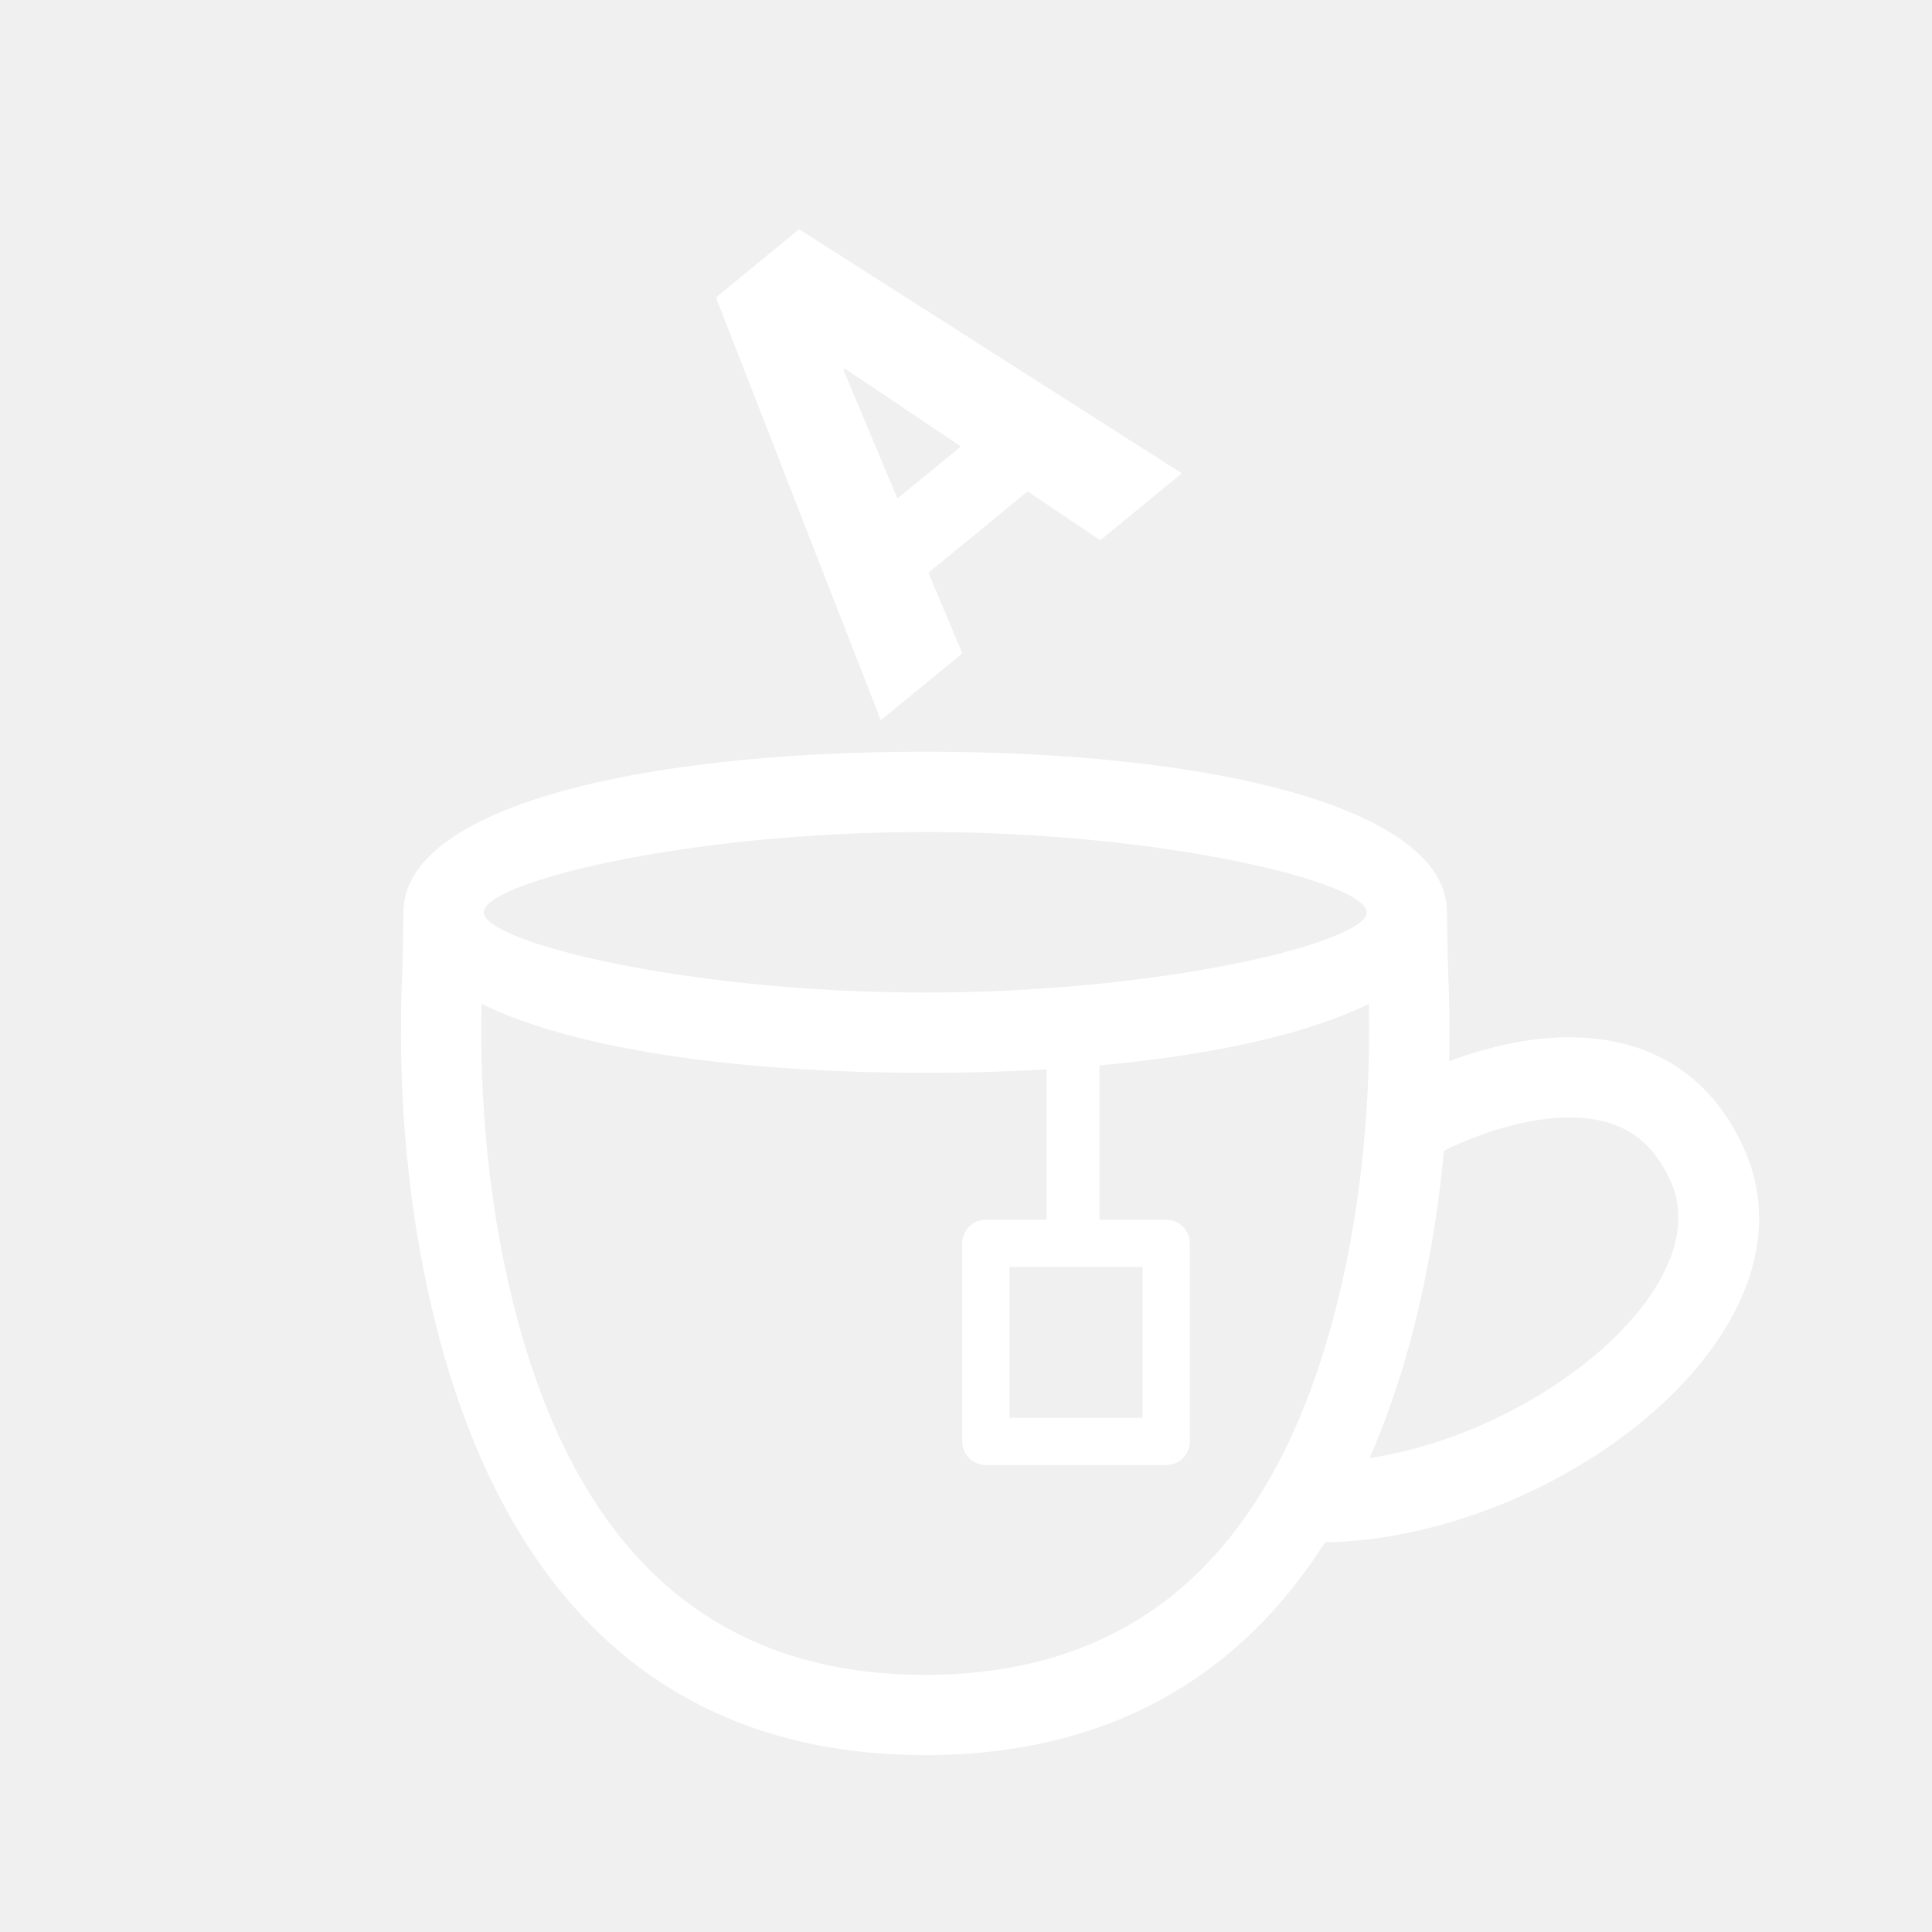
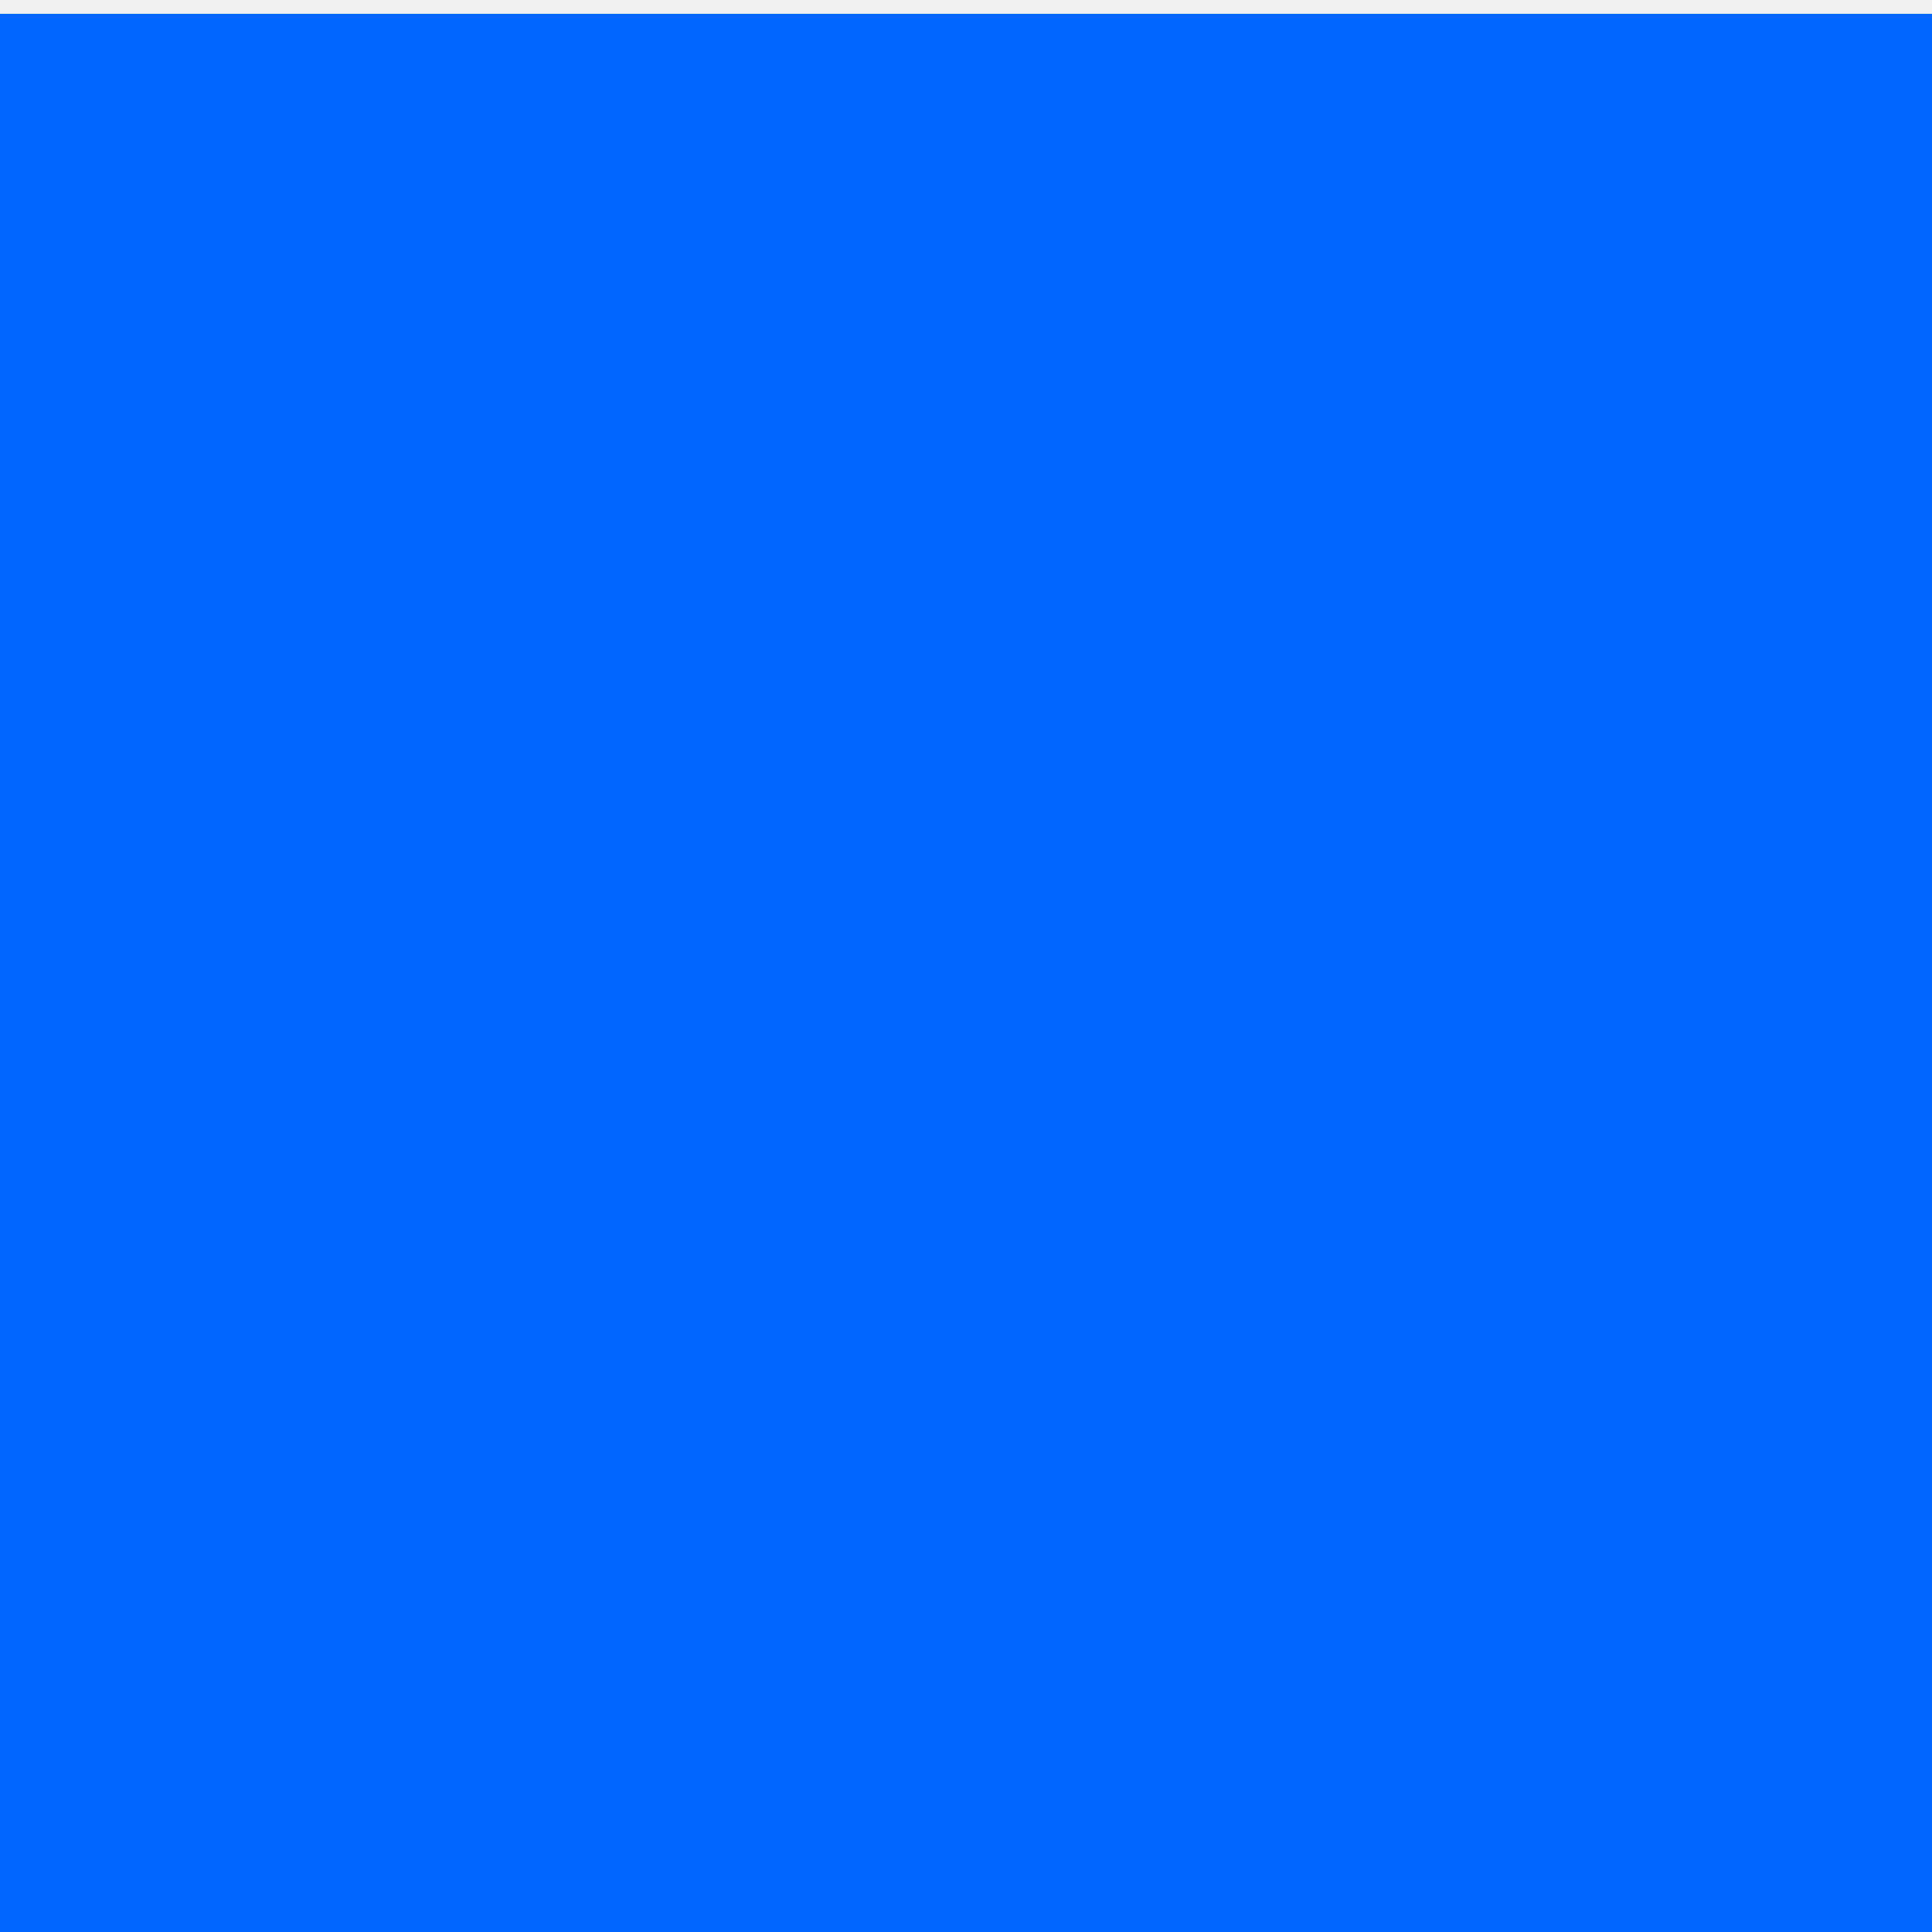
- <svg xmlns="http://www.w3.org/2000/svg" height="512" version="1.1" viewBox="0 0 512 512" width="512" id="svg2">
+ <svg xmlns="http://www.w3.org/2000/svg" height="192" version="1.1" viewBox="0 0 192 192" width="192" id="svg2">
  <defs id="defs8" />
-   <g id="miu" transform="matrix(21.27283,0,0,21.27283,0.555894,103.4869)" style="fill:#ffffff;fill-rule:evenodd;stroke:none;stroke-width:1">
-     <g id="Artboard-1" transform="translate(-503,-515)" style="fill:#ffffff">
-       <g id="slice" transform="translate(215,119)" style="fill:#ffffff" />
-       <path d="m 521.027,523.355 c 0.009,-0.391 0.004,-0.772 -0.013,-1.136 C 521.008,522.096 521,521.5 521,521.5 l 0,0 c 0,-1.286 -2.854,-2 -6.5,-2 -3.646,0 -6.5,0.714 -6.5,2 0,10e-6 -0.008,0.596 -0.014,0.719 -0.066,1.415 0.046,3.071 0.482,4.663 0.866,3.165 2.799,5.118 6.032,5.118 2.279,0 3.912,-0.97 4.981,-2.651 2.901,-0.052 6.226,-2.617 5.226,-4.889 -0.403,-0.915 -1.139,-1.363 -2.055,-1.4 -0.504,-0.021 -1.027,0.083 -1.542,0.265 -0.028,0.01 -0.056,0.02 -0.082,0.03 z m -0.065,1.116 c -0.074,0.794 -0.211,1.61 -0.43,2.411 -0.138,0.504 -0.303,0.978 -0.496,1.417 2.141,-0.324 4.324,-2.145 3.755,-3.437 -0.24,-0.545 -0.628,-0.781 -1.18,-0.804 -0.359,-0.015 -0.762,0.065 -1.168,0.209 -0.219,0.078 -0.388,0.154 -0.481,0.203 z m -0.935,-1.831 c 0.026,1.234 -0.094,2.641 -0.46,3.978 C 518.809,529.391 517.217,531 514.5,531 c -2.717,0 -4.309,-1.609 -5.068,-4.382 -0.366,-1.337 -0.486,-2.744 -0.46,-3.978 1.137,0.561 3.166,0.86 5.528,0.86 2.362,0 4.391,-0.299 5.528,-0.86 l 0,0 z M 509,521.5 c 0,-0.37 2.518,-1 5.5,-1 2.982,0 5.5,0.63 5.5,1 0,0.37 -2.518,1 -5.5,1 -2.982,0 -5.5,-0.63 -5.5,-1 z" id="food-drink-cup-coffee-tea-drink-outline-stroke" style="fill:#ffffff" />
-     </g>
-   </g>
-   <g transform="matrix(0.7730869,-0.6343001,0.6343001,0.7730869,0,0)" style="font-style:normal;font-weight:normal;font-size:35.736px;line-height:125%;font-family:sans-serif;letter-spacing:0px;word-spacing:0px;fill:#ffffff;fill-opacity:1;stroke:none;stroke-width:1px;stroke-linecap:butt;stroke-linejoin:miter;stroke-opacity:1" id="text3344">
-     <path d="m 127.93,273.402 -34,0 -6.596,22.222 -27.954,0 37.298,-114.329 14.213,0 0,0.079 0.079,-0.079 14.213,0 37.377,114.329 -27.954,0 -6.674,-22.222 z m -27.875,-20.416 21.751,0 -10.679,-35.492 -0.471,0 -10.601,35.492 z" style="font-style:normal;font-variant:normal;font-weight:normal;font-stretch:normal;font-size:160.814px;font-family:Roboto;-inkscape-font-specification:Roboto;fill:#ffffff" id="path4153" />
-   </g>
-   <rect id="rect3348" width="47.817" height="52.505" x="261.248" y="329.498" style="opacity:1;fill:none;stroke:#ffffff;stroke-width:12.495;stroke-linejoin:round;stroke-miterlimit:4;stroke-dasharray:none" />
-   <path style="fill:#ffffff;fill-rule:evenodd;stroke:#ffffff;stroke-width:14;stroke-linecap:butt;stroke-linejoin:miter;stroke-miterlimit:4;stroke-dasharray:none;stroke-opacity:1" d="m 284.375,269.812 0,56.25" id="path4150" />
+   <rect id="rect3367" width="193.712" height="193.125" x="-1.567" y="1.375" style="fill:#0066ff" />
+   <flowRoot xml:space="preserve" id="flowRoot3336-1-1" style="font-style:normal;font-weight:normal;font-size:40px;line-height:125%;font-family:sans-serif;letter-spacing:0px;word-spacing:0px;fill:#ffffff;fill-opacity:1;stroke:none;stroke-width:1px;stroke-linecap:butt;stroke-linejoin:miter;stroke-opacity:1" transform="matrix(2.147546,0,0,1.776506,-86.14716,-253.2971)">
+     <flowRegion id="flowRegion3338-4-9">
+       <rect id="rect3340-9-7" width="600" height="245.714" x="51.429" y="152.362" style="fill:#ffffff" />
+     </flowRegion>
+     <flowPara id="flowPara3342-8-2" style="font-style:normal;font-variant:normal;font-weight:normal;font-stretch:normal;font-size:70px;font-family:'Master Of Break';-inkscape-font-specification:'Master Of Break';fill:#ffffff">R</flowPara>
+   </flowRoot>
</svg>
